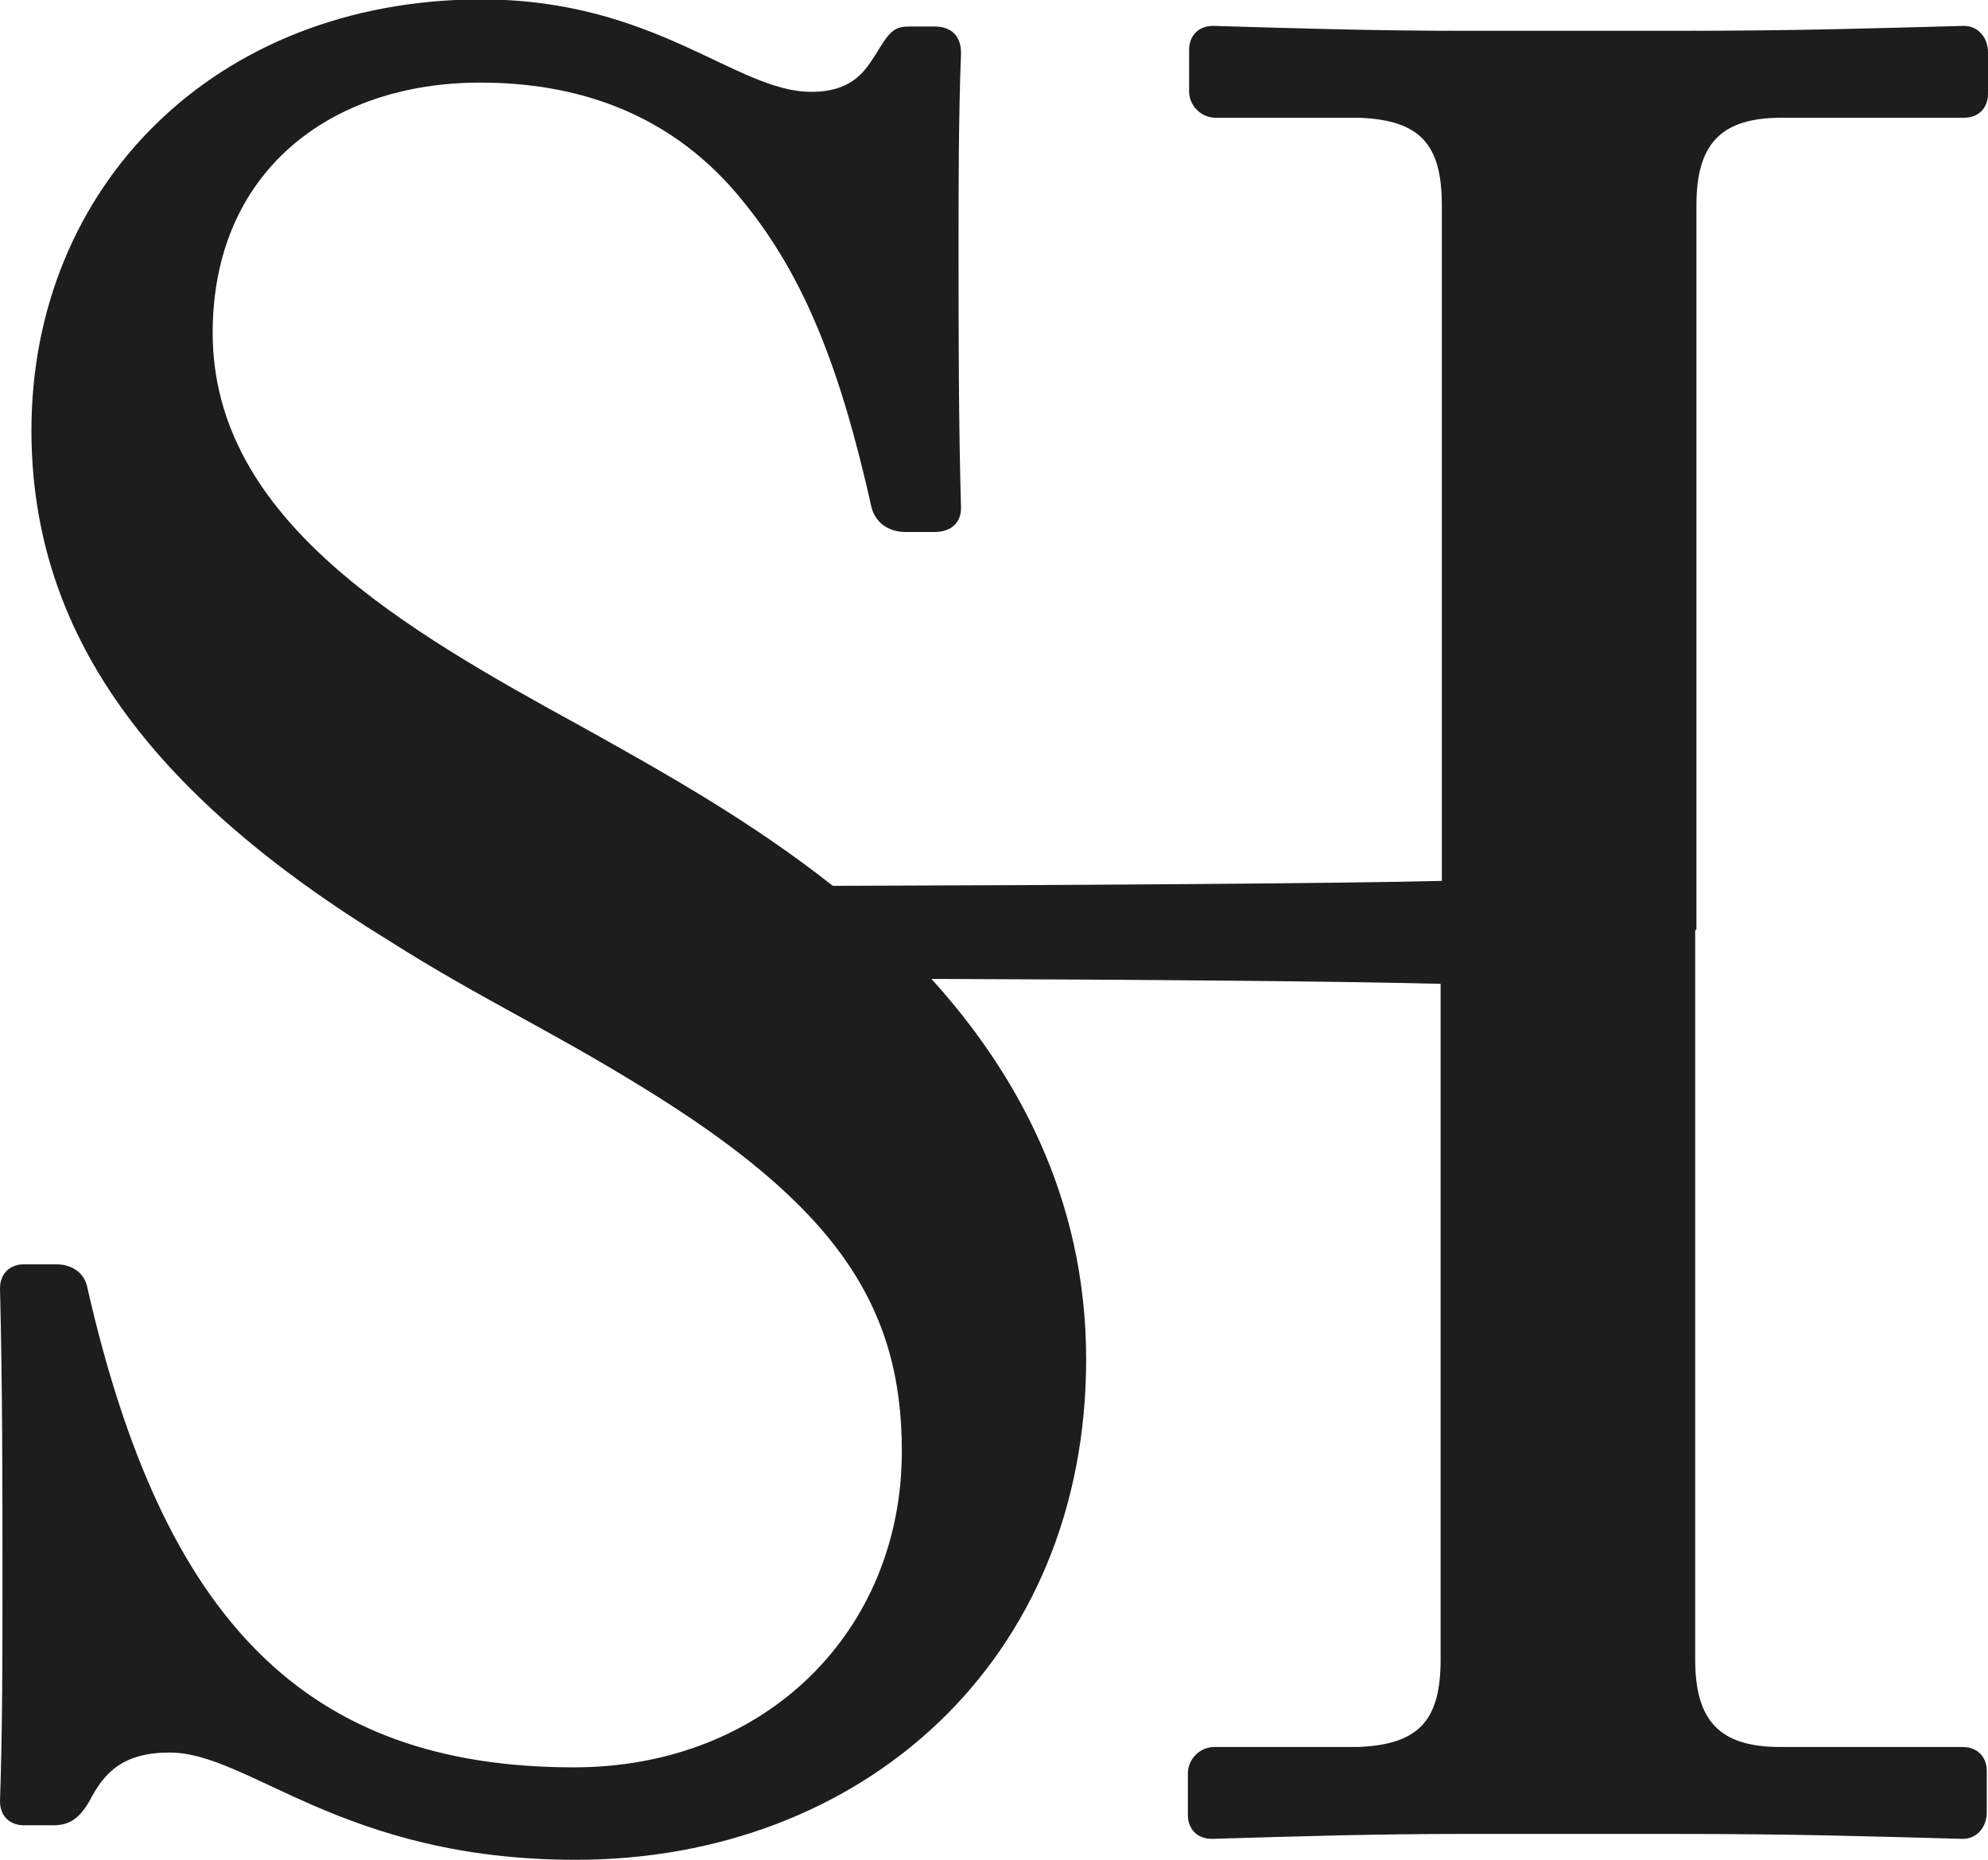
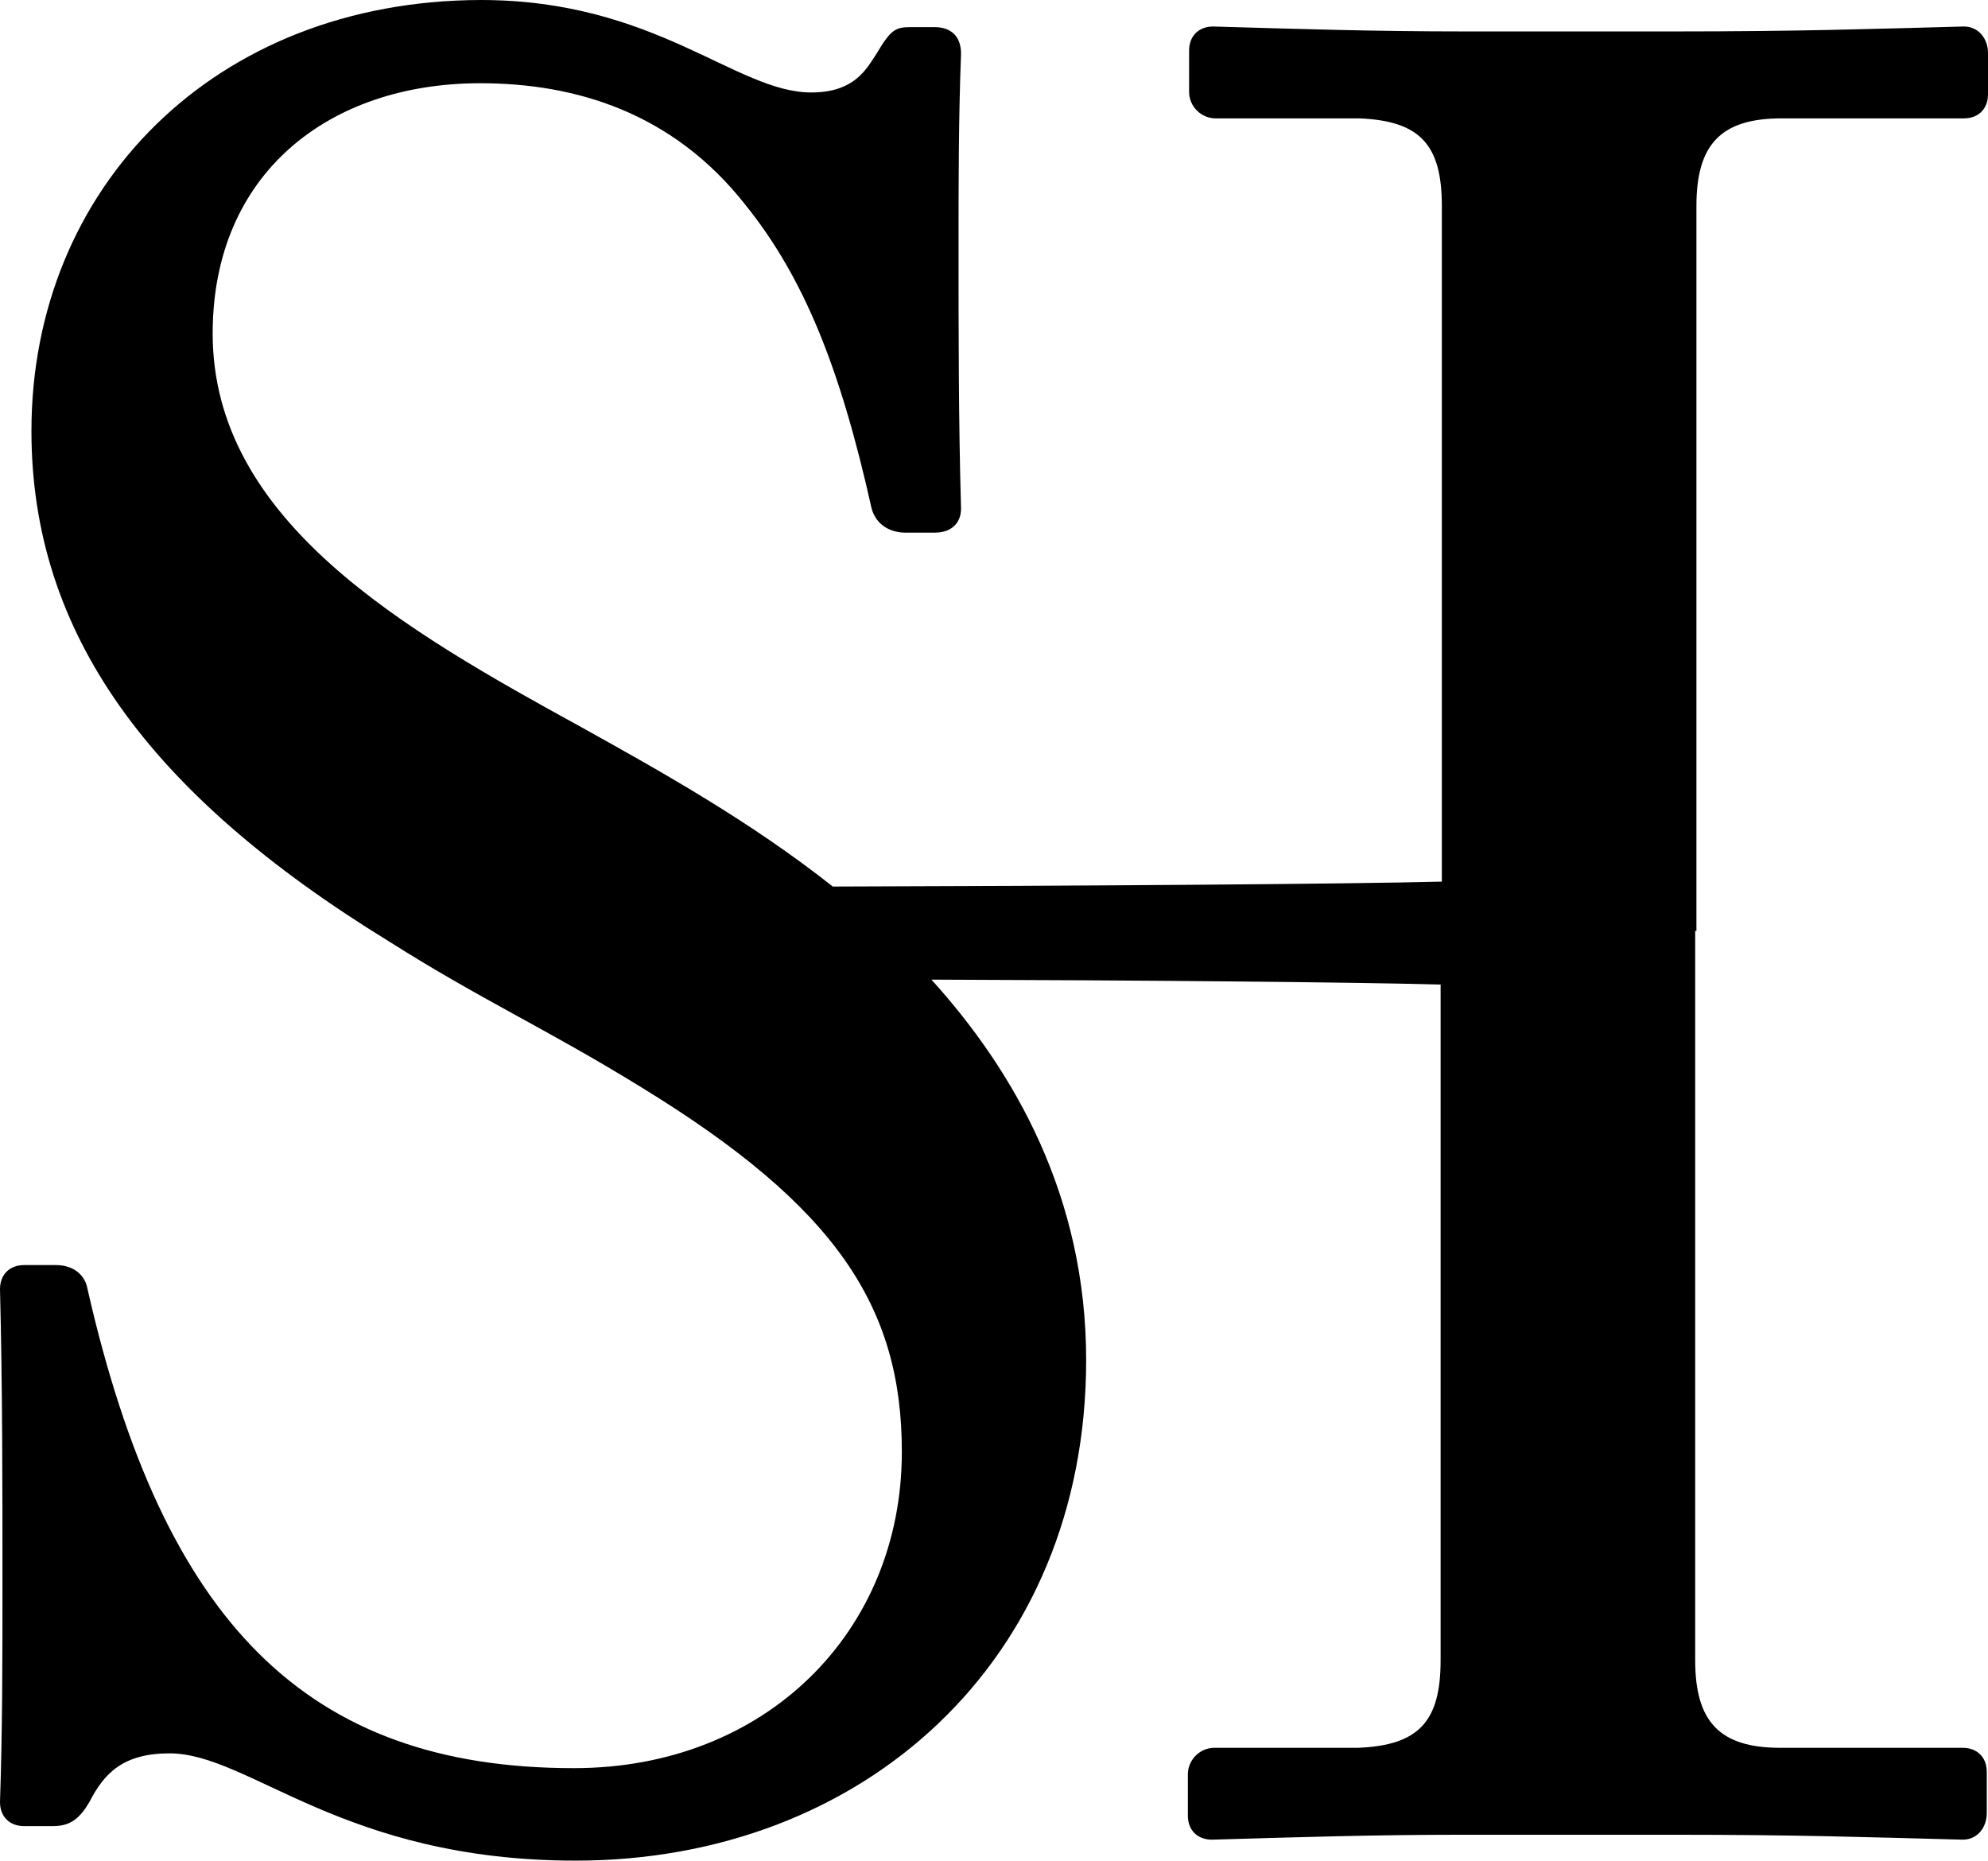
- <svg xmlns="http://www.w3.org/2000/svg" id="Laag_1" data-name="Laag 1" viewBox="0 0 32.25 30.17">
-   <defs>
-     <style>
-       .cls-1 {
-         fill: #1d1d1b;
-       }
-     </style>
-   </defs>
+ <svg xmlns="http://www.w3.org/2000/svg" id="Laag_1" data-name="Laag 1" viewBox="0 0 32.25 30.18">
  <g id="Laag_2" data-name="Laag 2">
-     <path class="cls-1" d="M27.52,15.08V3.33c0-.99.39-1.42,1.38-1.42h2.96c.24,0,.39-.16.39-.39v-.67c0-.24-.16-.43-.39-.43-1.54.04-2.64.08-4.73.08h-3.35c-1.5,0-2.72-.04-4.1-.08-.24,0-.39.16-.39.39v.67c0,.24.2.43.43.43h2.33c.99.04,1.34.43,1.34,1.42v10.96c-1.52.04-5.9.07-9.88.08-1.33-1.05-2.74-1.84-4.07-2.58-2.88-1.58-5.99-3.35-5.99-6.39,0-2.6,1.89-4.06,4.34-4.06,1.54,0,3.12.47,4.3,1.97.95,1.18,1.54,2.64,2.05,4.93.08.28.32.39.55.39h.47c.28,0,.43-.16.43-.39-.04-1.42-.04-2.84-.04-4.26,0-1.03,0-2.05.04-3.12,0-.28-.16-.43-.43-.43h-.39c-.24,0-.32.04-.55.43-.16.24-.35.63-1.06.63-1.22,0-2.52-1.5-5.36-1.5C3.47,0,.51,3.04.51,6.98c0,3.27,1.89,5.88,5.8,8.28,1.5.95,2.56,1.42,4.1,2.37,3.15,1.93,4.22,3.55,4.22,5.91,0,2.92-2.21,5.13-5.32,5.13-4.34,0-6.66-2.37-7.89-7.77-.04-.24-.24-.39-.51-.39H.39c-.24,0-.39.16-.39.39.04,1.58.04,3.19.04,4.77,0,1.18,0,2.37-.04,3.55,0,.24.16.39.39.39h.47c.28,0,.43-.12.59-.39.24-.47.55-.79,1.3-.79,1.3,0,2.8,1.74,6.59,1.74,4.65,0,8.28-3.23,8.28-8.12,0-2.65-1.16-4.68-2.51-6.17,3.35.01,6.83.04,8.26.08v10.96c0,.99-.35,1.38-1.34,1.42h-2.33c-.24,0-.43.2-.43.43v.67c0,.24.16.39.39.39,1.38-.04,2.6-.08,4.1-.08h3.35c2.09,0,3.19.04,4.73.08.24,0,.39-.2.39-.43v-.67c0-.24-.16-.39-.39-.39h-2.96c-.99,0-1.38-.43-1.38-1.42v-11.83Z" />
+     <path d="M27.52,15.09V3.34c0-.99.39-1.42,1.38-1.42h2.96c.24,0,.39-.16.39-.39v-.67c0-.24-.16-.43-.39-.43-1.54.04-2.64.08-4.73.08h-3.35c-1.5,0-2.72-.04-4.1-.08-.24,0-.39.16-.39.39v.67c0,.24.2.43.43.43h2.33c.99.04,1.34.43,1.34,1.42v10.96c-1.52.04-5.9.07-9.88.08-1.33-1.05-2.74-1.84-4.07-2.58-2.88-1.58-5.99-3.35-5.99-6.39,0-2.6,1.89-4.06,4.34-4.06,1.54,0,3.12.47,4.3,1.97.95,1.18,1.54,2.64,2.05,4.93.08.28.32.39.55.39h.47c.28,0,.43-.16.43-.39-.04-1.42-.04-2.84-.04-4.26,0-1.03,0-2.05.04-3.12,0-.28-.16-.43-.43-.43h-.39c-.24,0-.32.04-.55.43-.16.24-.35.63-1.06.63-1.22,0-2.52-1.5-5.36-1.5C3.47.01.51,3.05.51,6.99c0,3.27,1.89,5.88,5.8,8.28,1.5.95,2.56,1.42,4.1,2.37,3.15,1.93,4.22,3.55,4.22,5.91,0,2.92-2.21,5.13-5.32,5.13-4.34,0-6.66-2.37-7.89-7.77-.04-.24-.24-.39-.51-.39H.39c-.24,0-.39.16-.39.39.04,1.58.04,3.19.04,4.77,0,1.18,0,2.37-.04,3.55,0,.24.16.39.39.39h.47c.28,0,.43-.12.59-.39.24-.47.55-.79,1.3-.79,1.3,0,2.8,1.74,6.59,1.74,4.65,0,8.28-3.23,8.28-8.12,0-2.65-1.16-4.68-2.51-6.17,3.35.01,6.83.04,8.26.08v10.96c0,.99-.35,1.38-1.34,1.42h-2.33c-.24,0-.43.2-.43.43v.67c0,.24.16.39.39.39,1.38-.04,2.6-.08,4.1-.08h3.35c2.09,0,3.19.04,4.73.08.24,0,.39-.2.39-.43v-.67c0-.24-.16-.39-.39-.39h-2.96c-.99,0-1.38-.43-1.38-1.42v-11.83h.02Z" />
  </g>
</svg>
